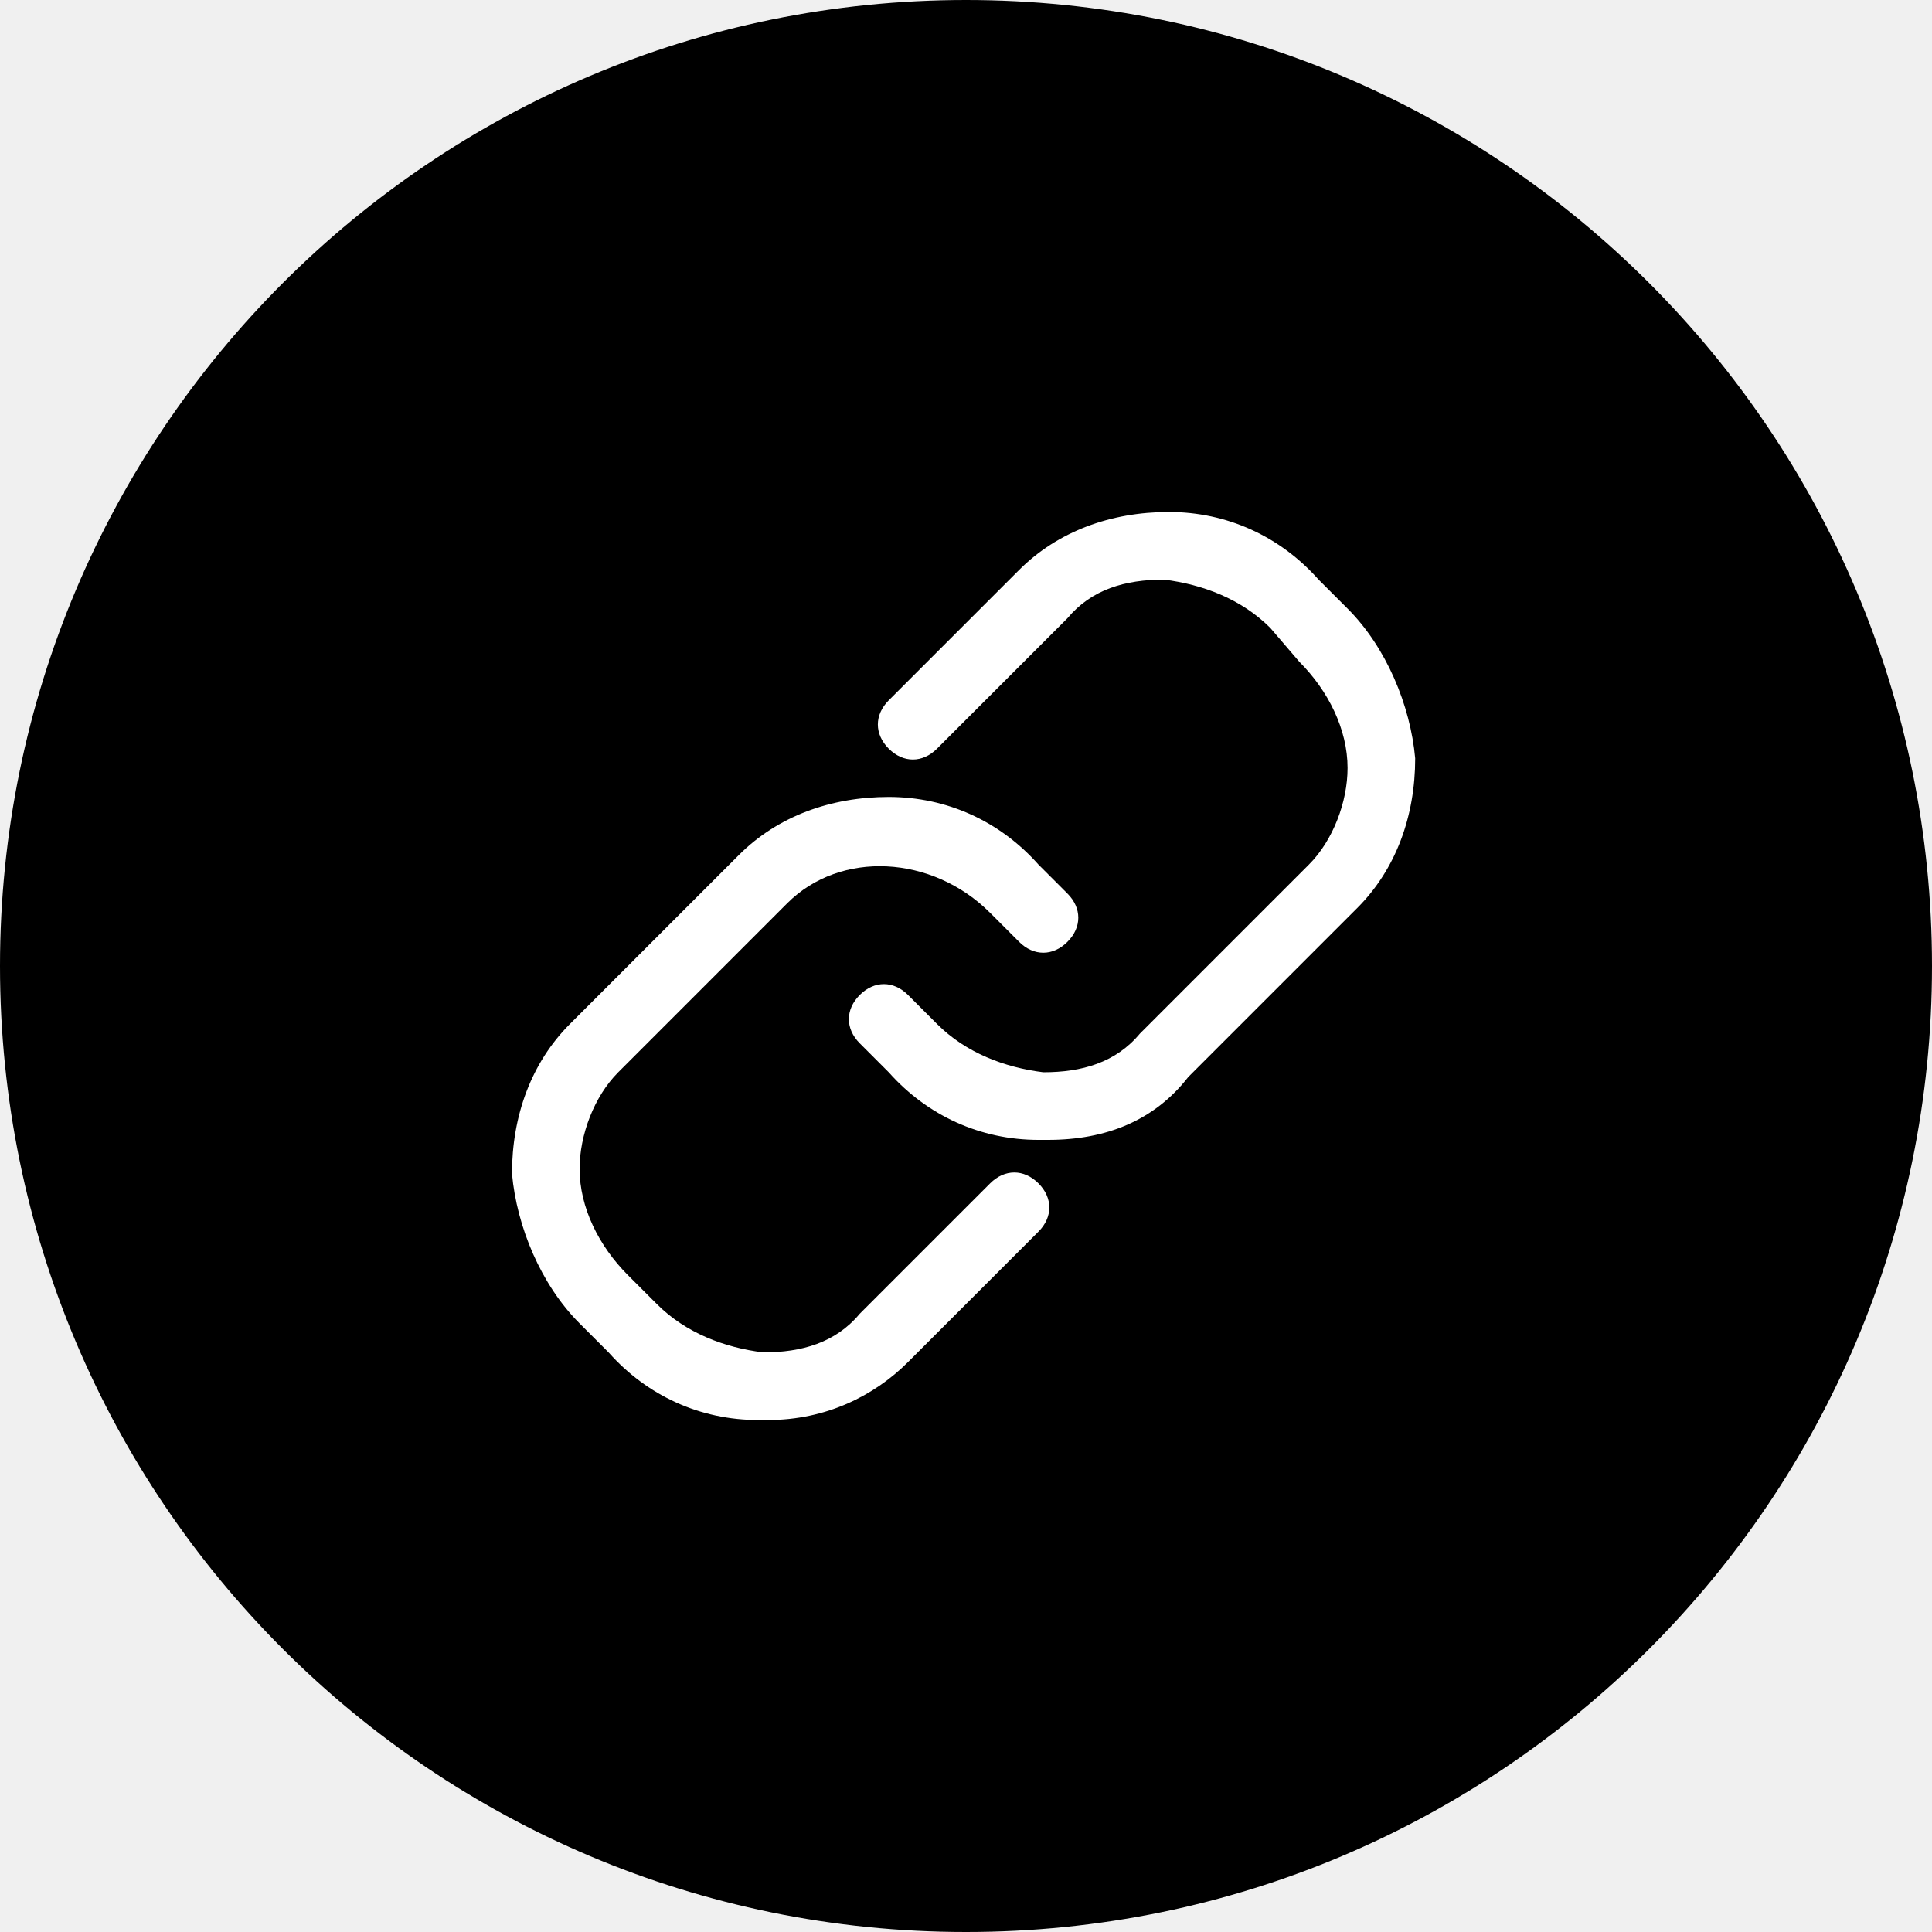
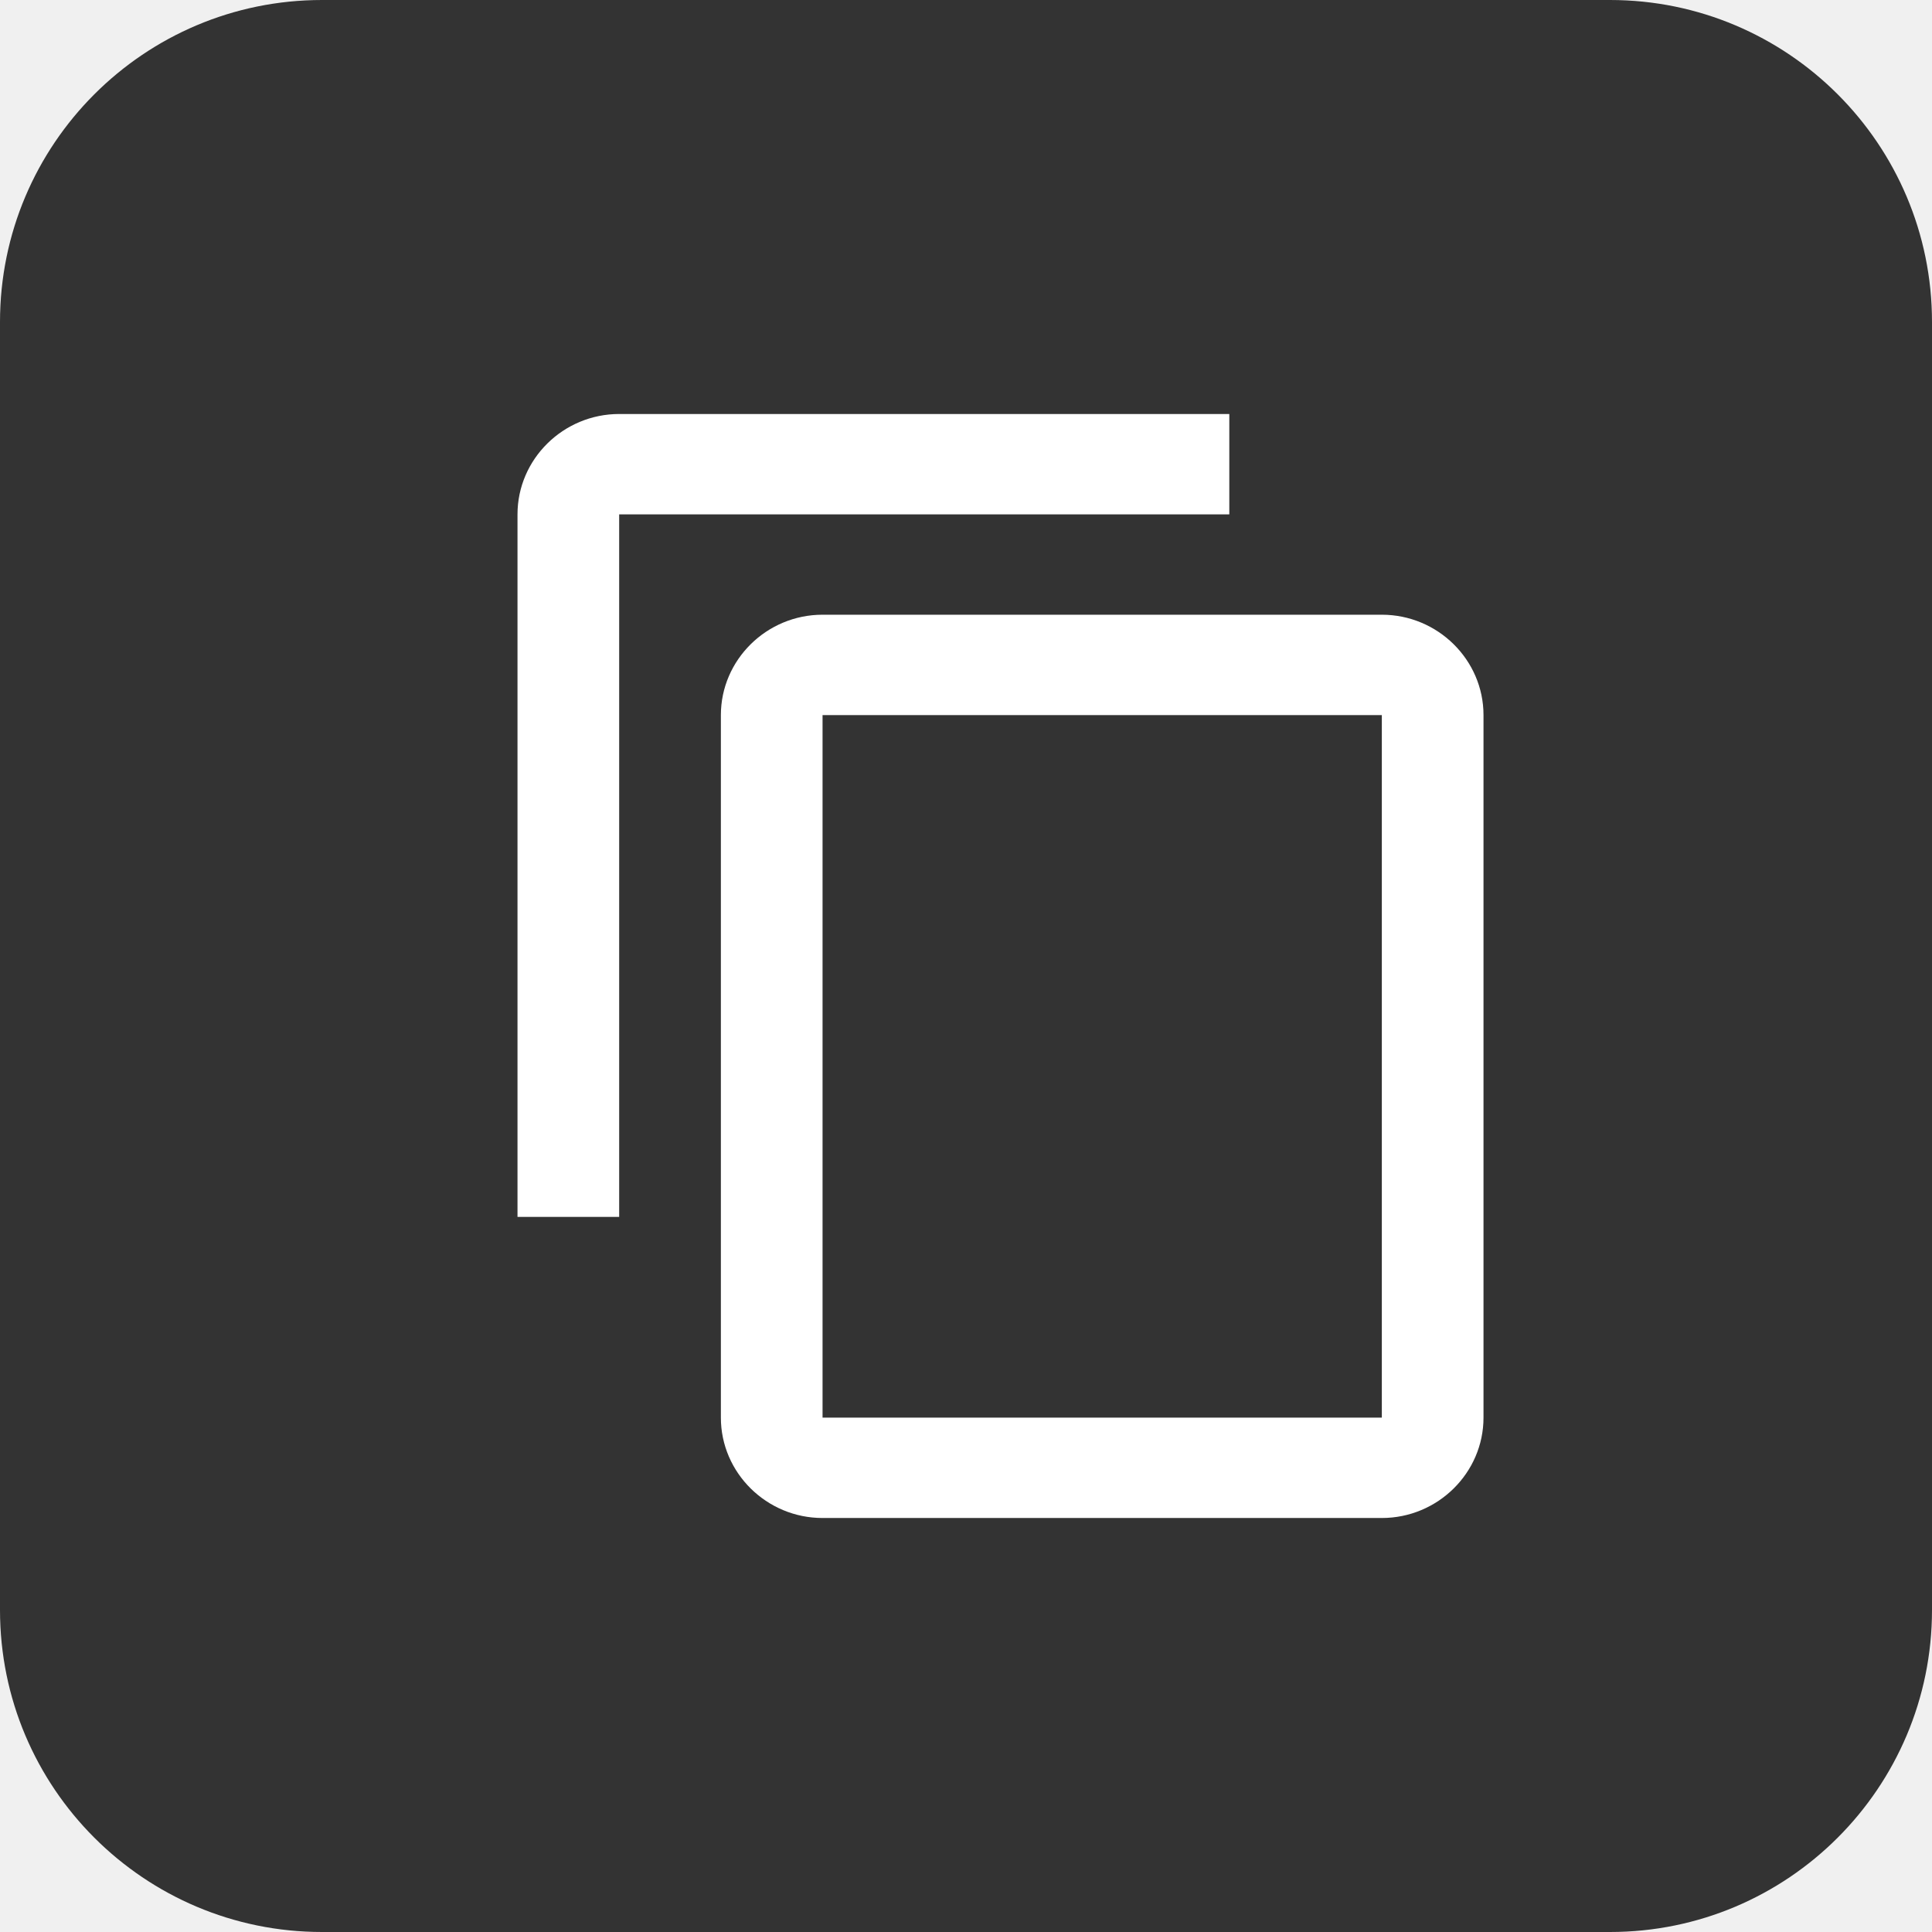
- <svg xmlns="http://www.w3.org/2000/svg" version="1.1" id="Слой_1" x="0px" y="0px" width="40px" height="40px" viewBox="0 0 40 40" style="enable-background:new 0 0 40 40;" xml:space="preserve">
-   <style type="text/css">
- 	.st0{fill:#FFFFFF;}
- </style>
-   <circle cx="20" cy="20" r="20" />
-   <g>
-     <g>
-       <path class="st0" d="M15.9,29.4c-0.1,0-0.1,0-0.2,0c-1.2,0-2.3-0.5-3.1-1.4L12,27.4c-0.8-0.8-1.3-2-1.4-3.1c0-1.2,0.4-2.3,1.2-3.1    l3.5-3.5c0.8-0.8,1.9-1.2,3.1-1.2c1.2,0,2.3,0.5,3.1,1.4l0.6,0.6c0.3,0.3,0.3,0.7,0,1c-0.3,0.3-0.7,0.3-1,0l-0.6-0.6    c-1.2-1.2-3.1-1.3-4.2-0.2l-3.5,3.5c-0.5,0.5-0.8,1.3-0.8,2c0,0.8,0.4,1.6,1,2.2l0.6,0.6c0.6,0.6,1.4,0.9,2.2,1    c0.8,0,1.5-0.2,2-0.8l2.7-2.7c0.3-0.3,0.7-0.3,1,0c0.3,0.3,0.3,0.7,0,1l-2.7,2.7C18.1,28.9,17.1,29.4,15.9,29.4z" />
-     </g>
-     <g>
-       <path class="st0" d="M21.7,23.6c-0.1,0-0.1,0-0.2,0c-1.2,0-2.3-0.5-3.1-1.4l-0.6-0.6c-0.3-0.3-0.3-0.7,0-1c0.3-0.3,0.7-0.3,1,0    l0.6,0.6c0.6,0.6,1.4,0.9,2.2,1c0.8,0,1.5-0.2,2-0.8l3.5-3.5c0.5-0.5,0.8-1.3,0.8-2c0-0.8-0.4-1.6-1-2.2L26.3,13    c-0.6-0.6-1.4-0.9-2.2-1c-0.8,0-1.5,0.2-2,0.8l-2.7,2.7c-0.3,0.3-0.7,0.3-1,0c-0.3-0.3-0.3-0.7,0-1l2.7-2.7    c0.8-0.8,1.9-1.2,3.1-1.2c1.2,0,2.3,0.5,3.1,1.4l0.6,0.6c0.8,0.8,1.3,2,1.4,3.1c0,1.2-0.4,2.3-1.2,3.1l-3.5,3.5    C23.9,23.2,22.9,23.6,21.7,23.6z" />
-     </g>
-   </g>
+ <svg xmlns="http://www.w3.org/2000/svg" width="56" height="56" viewBox="0 0 56 56" fill="none">
+   <path d="M0 9.333C0 4.179 4.179 0 9.333 0H46.667C51.821 0 56 4.179 56 9.333V46.667C56 51.821 51.821 56 46.667 56H9.333C4.179 56 0 51.821 0 46.667V9.333Z" fill="#333333" />
+   <path d="M35.632 12H17.947C16.326 12 15 13.309 15 14.909V35.273H17.947V14.909H35.632V12ZM40.053 17.818H23.842C22.221 17.818 20.895 19.127 20.895 20.727V41.091C20.895 42.691 22.221 44 23.842 44H40.053C41.674 44 43 42.691 43 41.091V20.727C43 19.127 41.674 17.818 40.053 17.818ZM40.053 41.091H23.842V20.727H40.053V41.091Z" fill="white" />
</svg>
